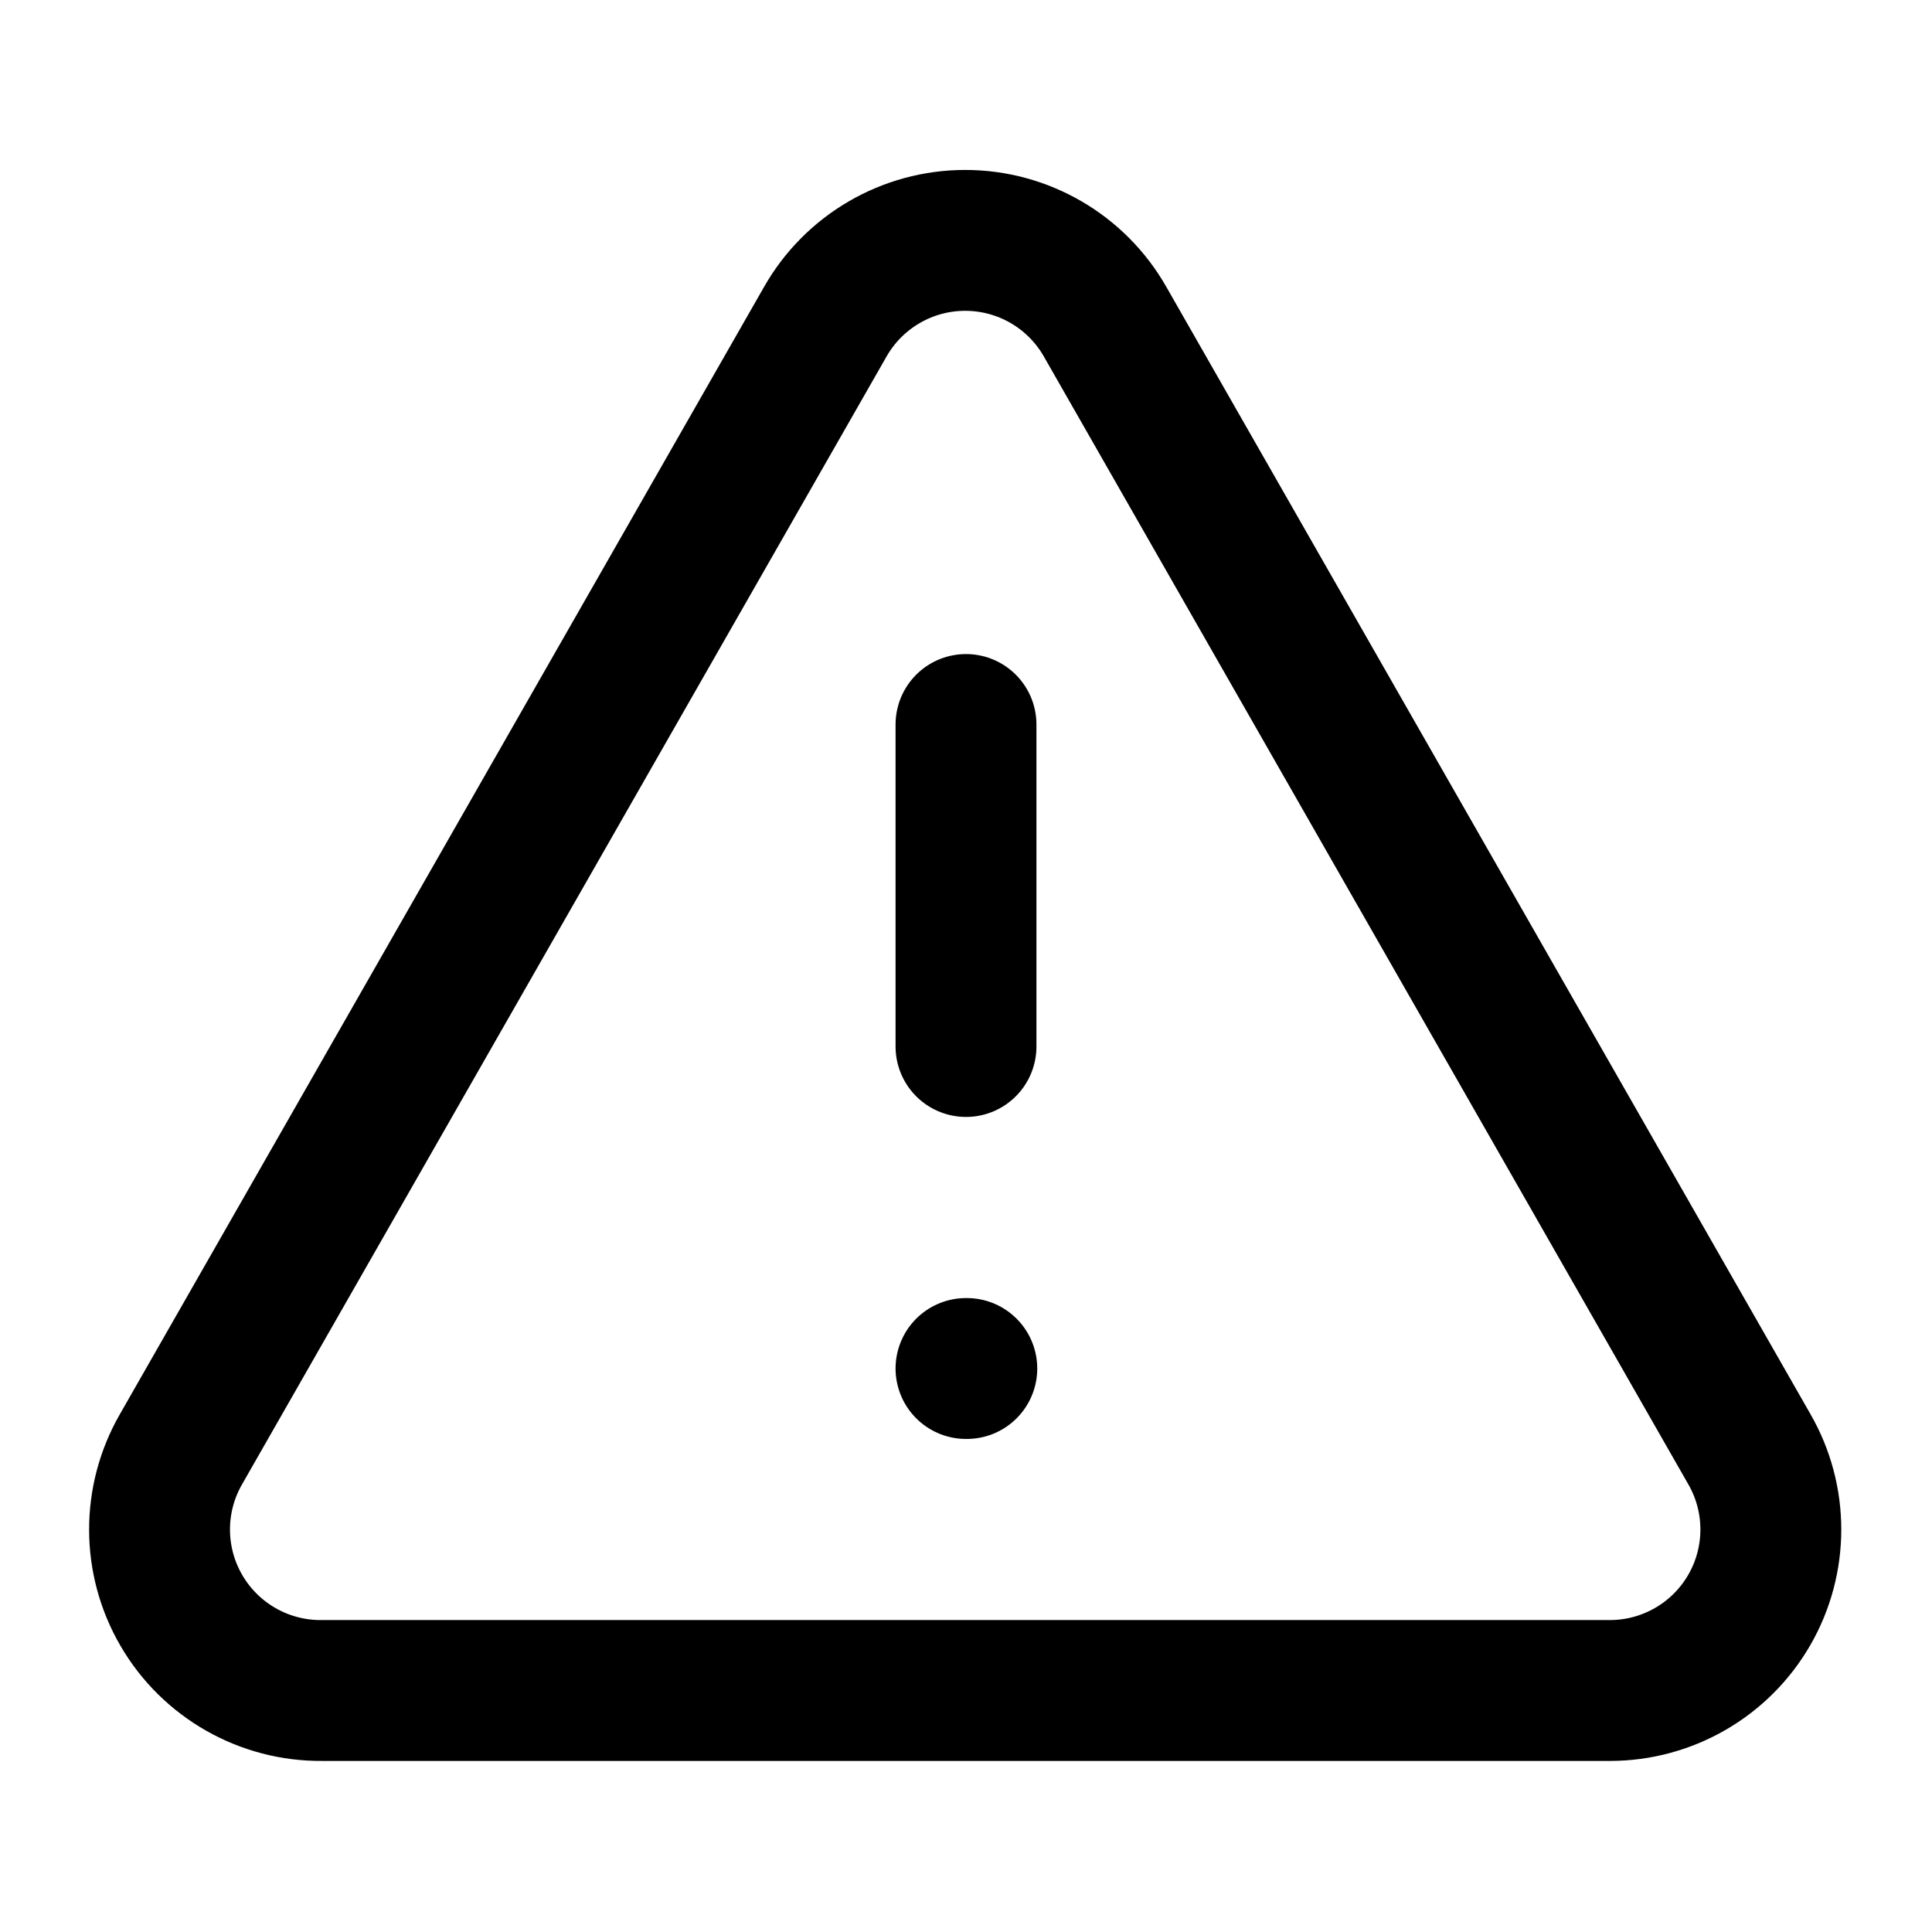
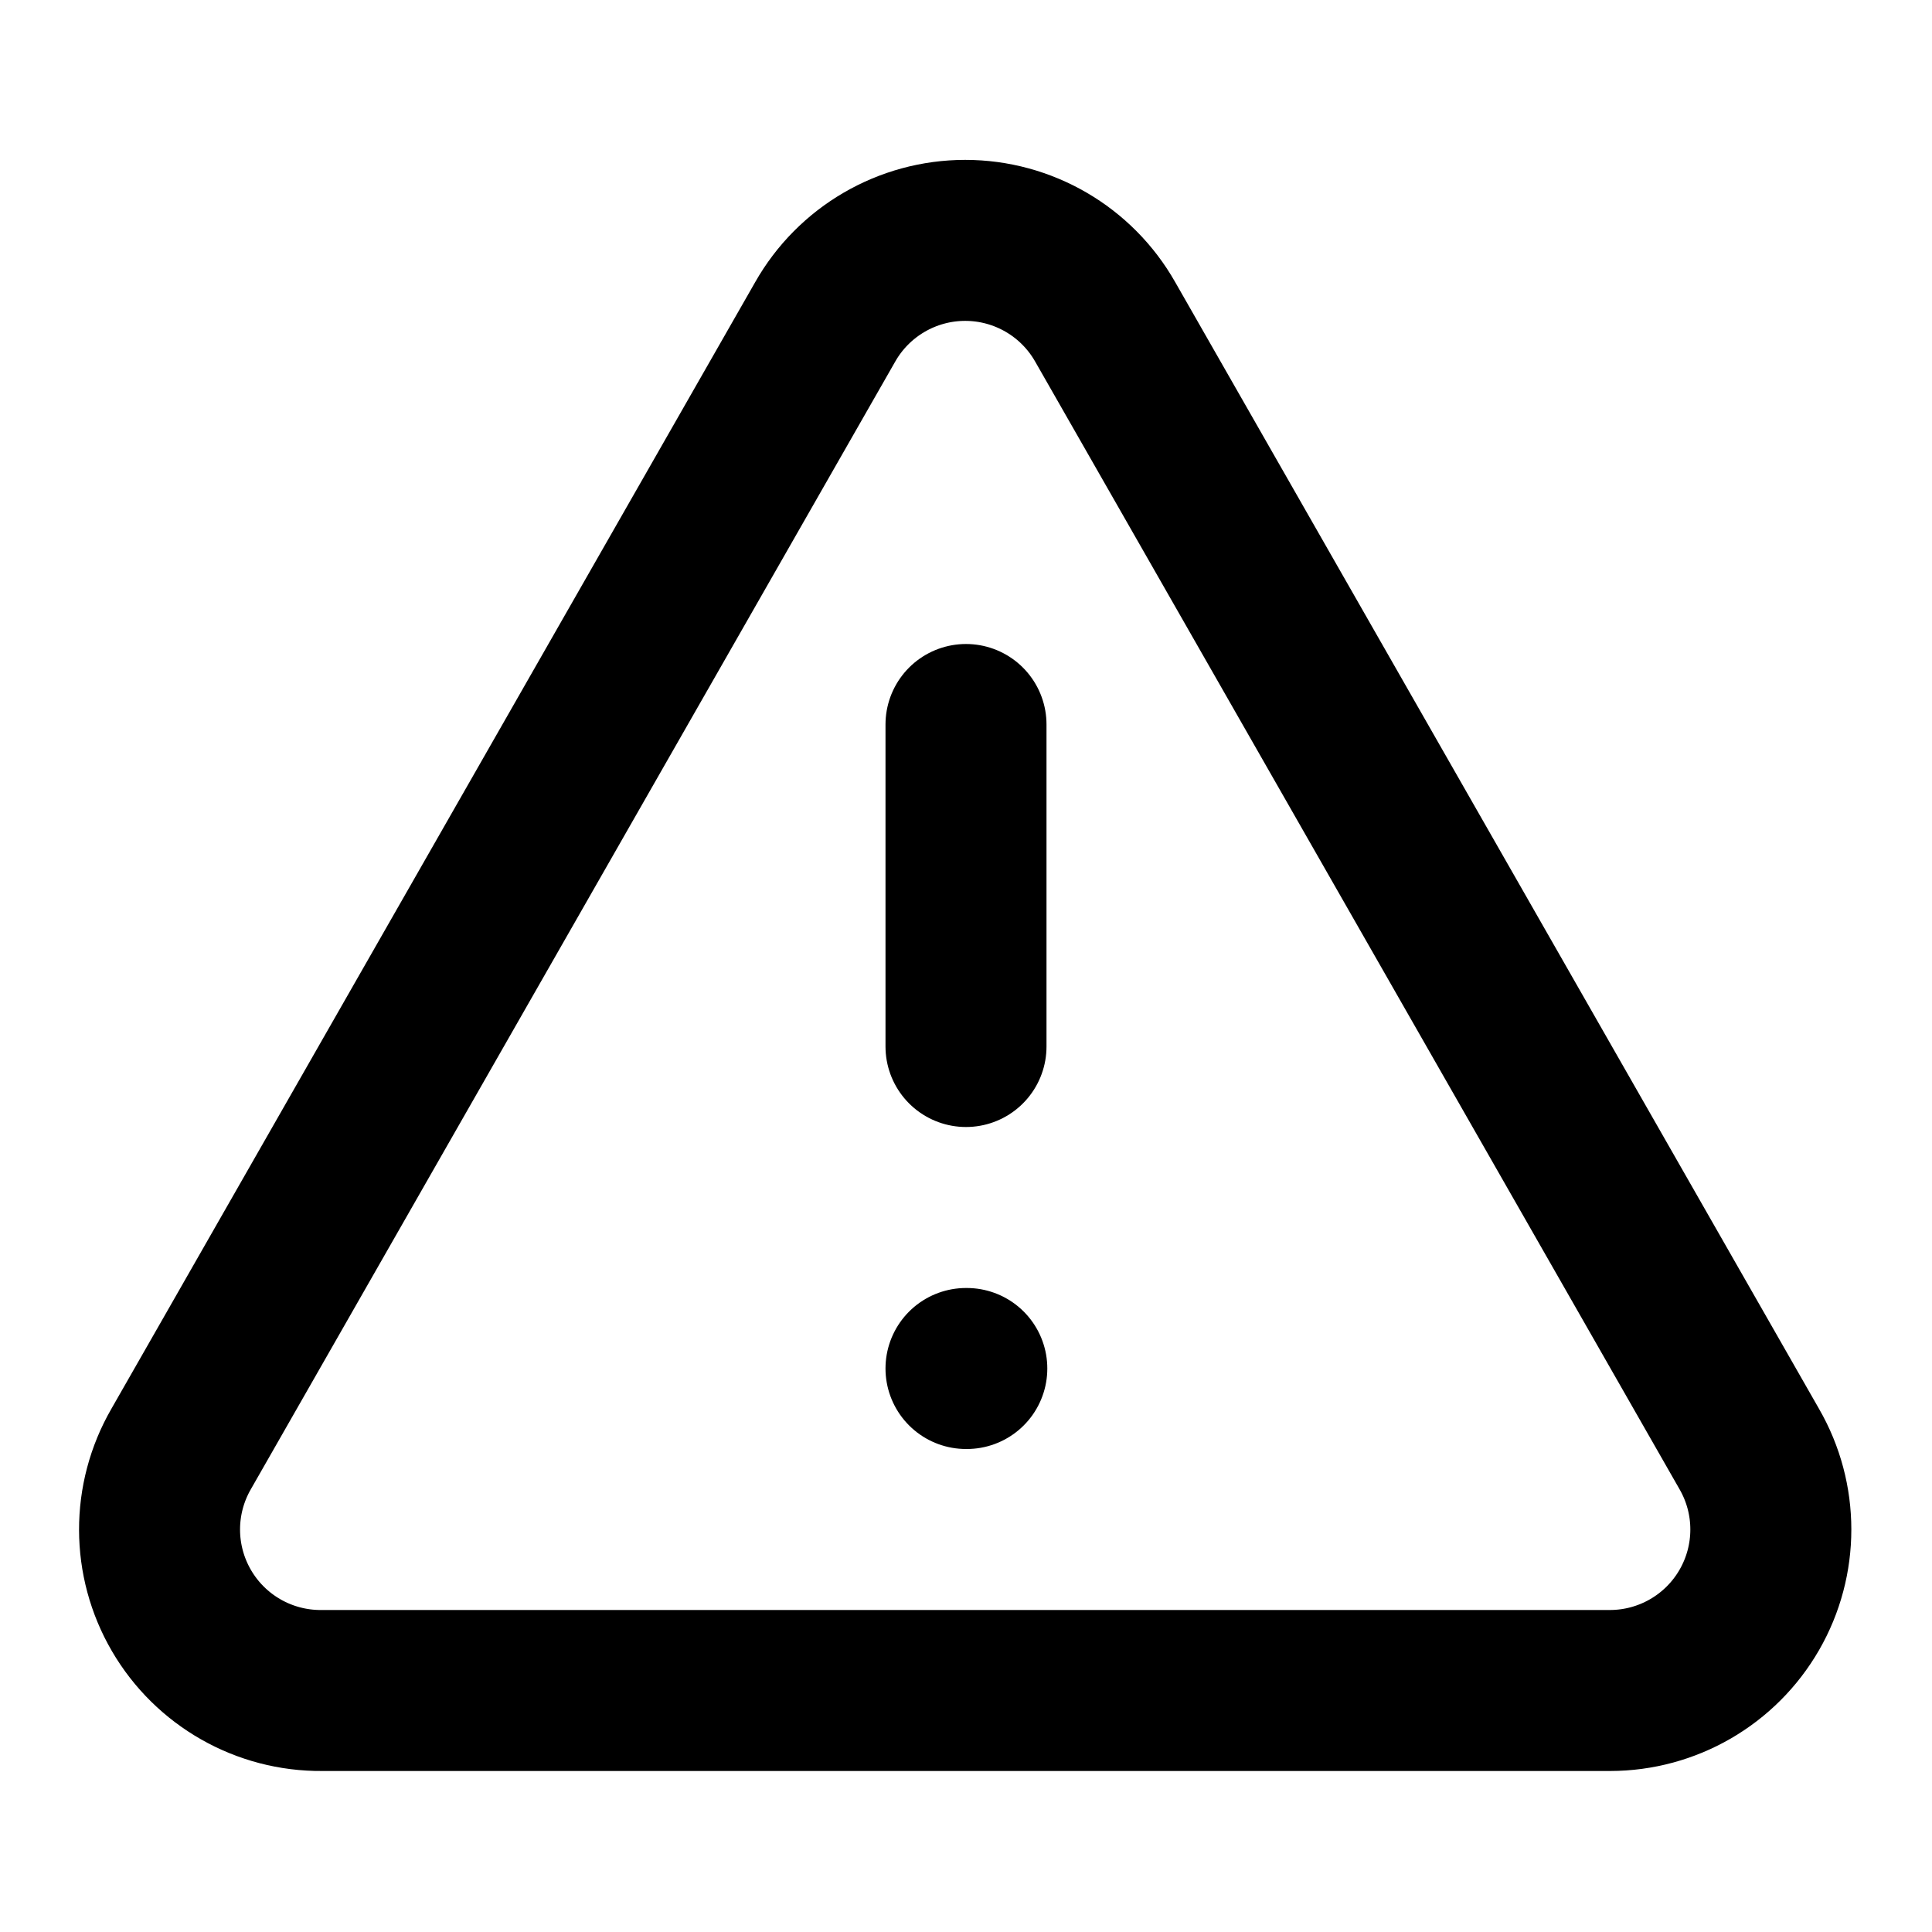
- <svg xmlns="http://www.w3.org/2000/svg" class="lucide lucide-triangle-alert" width="24" height="24" viewBox="0 0 24 24" fill="none" stroke="currentColor" stroke-width="1.75" stroke-linecap="round" stroke-linejoin="round">
+ <svg xmlns="http://www.w3.org/2000/svg" class="lucide lucide-triangle-alert" width="24" height="24" viewBox="0 0 24 24" fill="none" stroke="currentColor" stroke-width="2" stroke-linecap="round" stroke-linejoin="round">
  <path d="m21.73 18-8-14a2 2 0 0 0-3.48 0l-8 14A2 2 0 0 0 4 21h16a2 2 0 0 0 1.73-3" />
  <path d="M12 9v4" />
  <path d="M12 17h.01" />
</svg>
